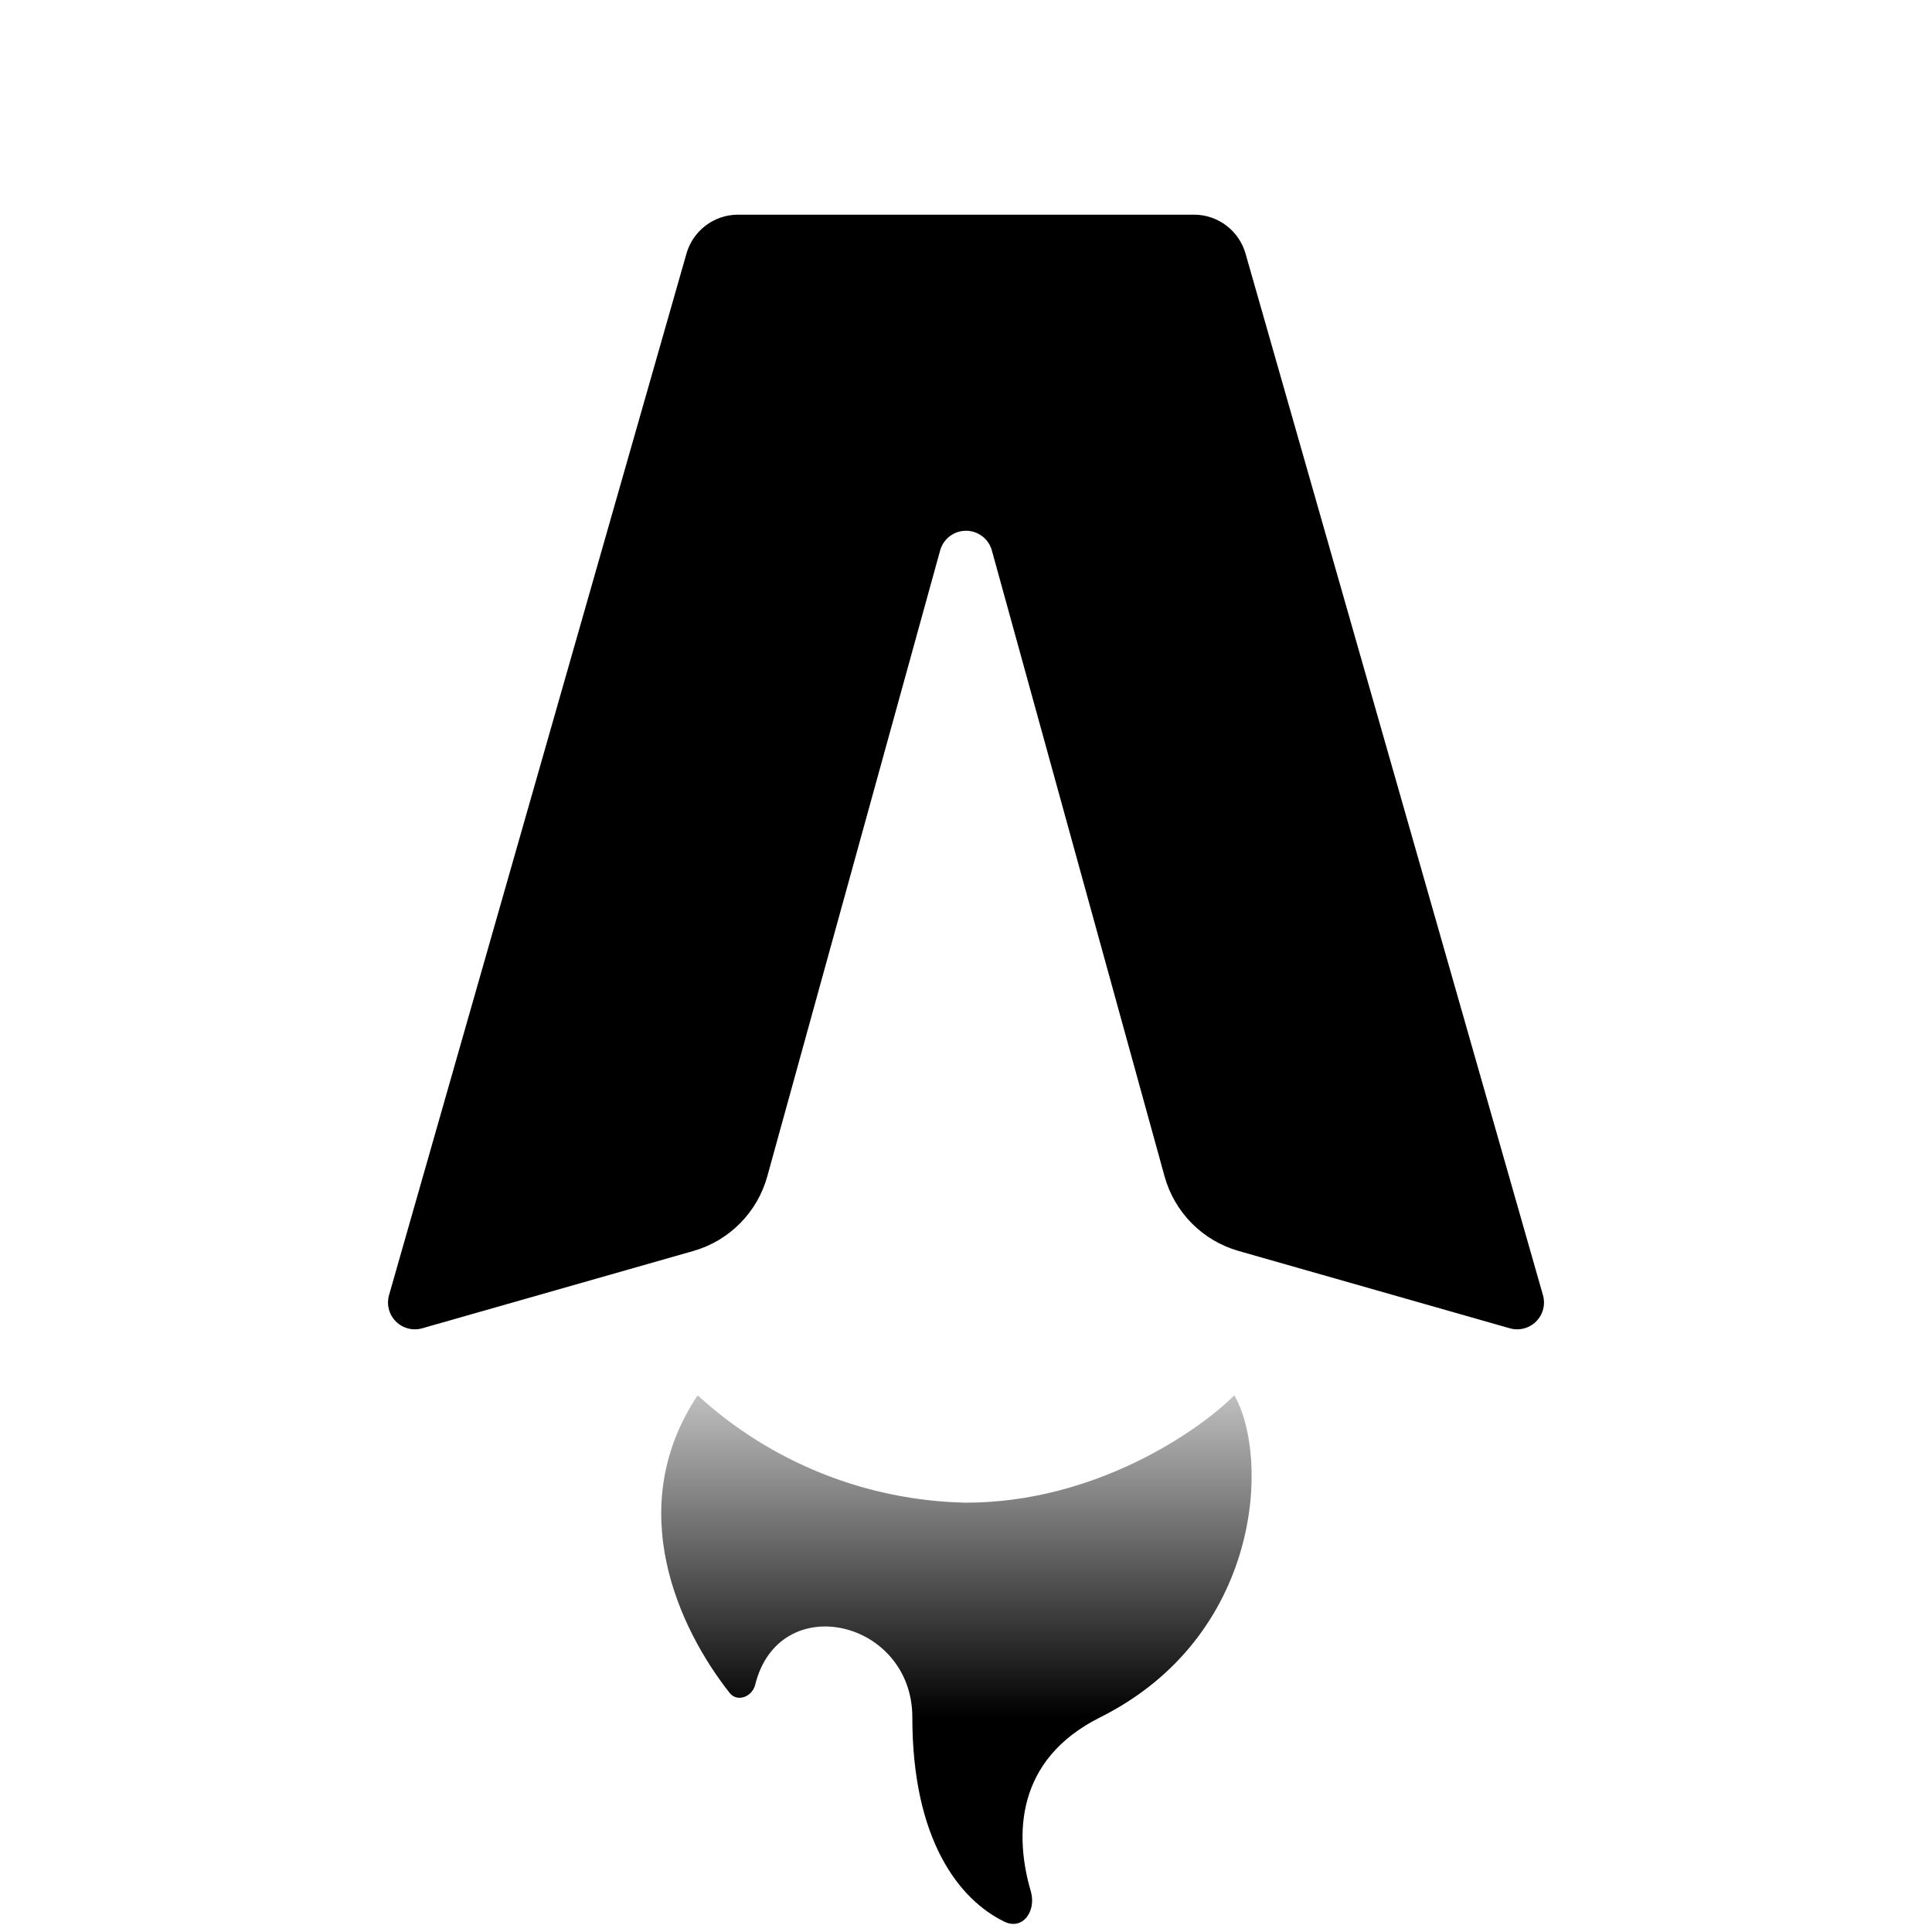
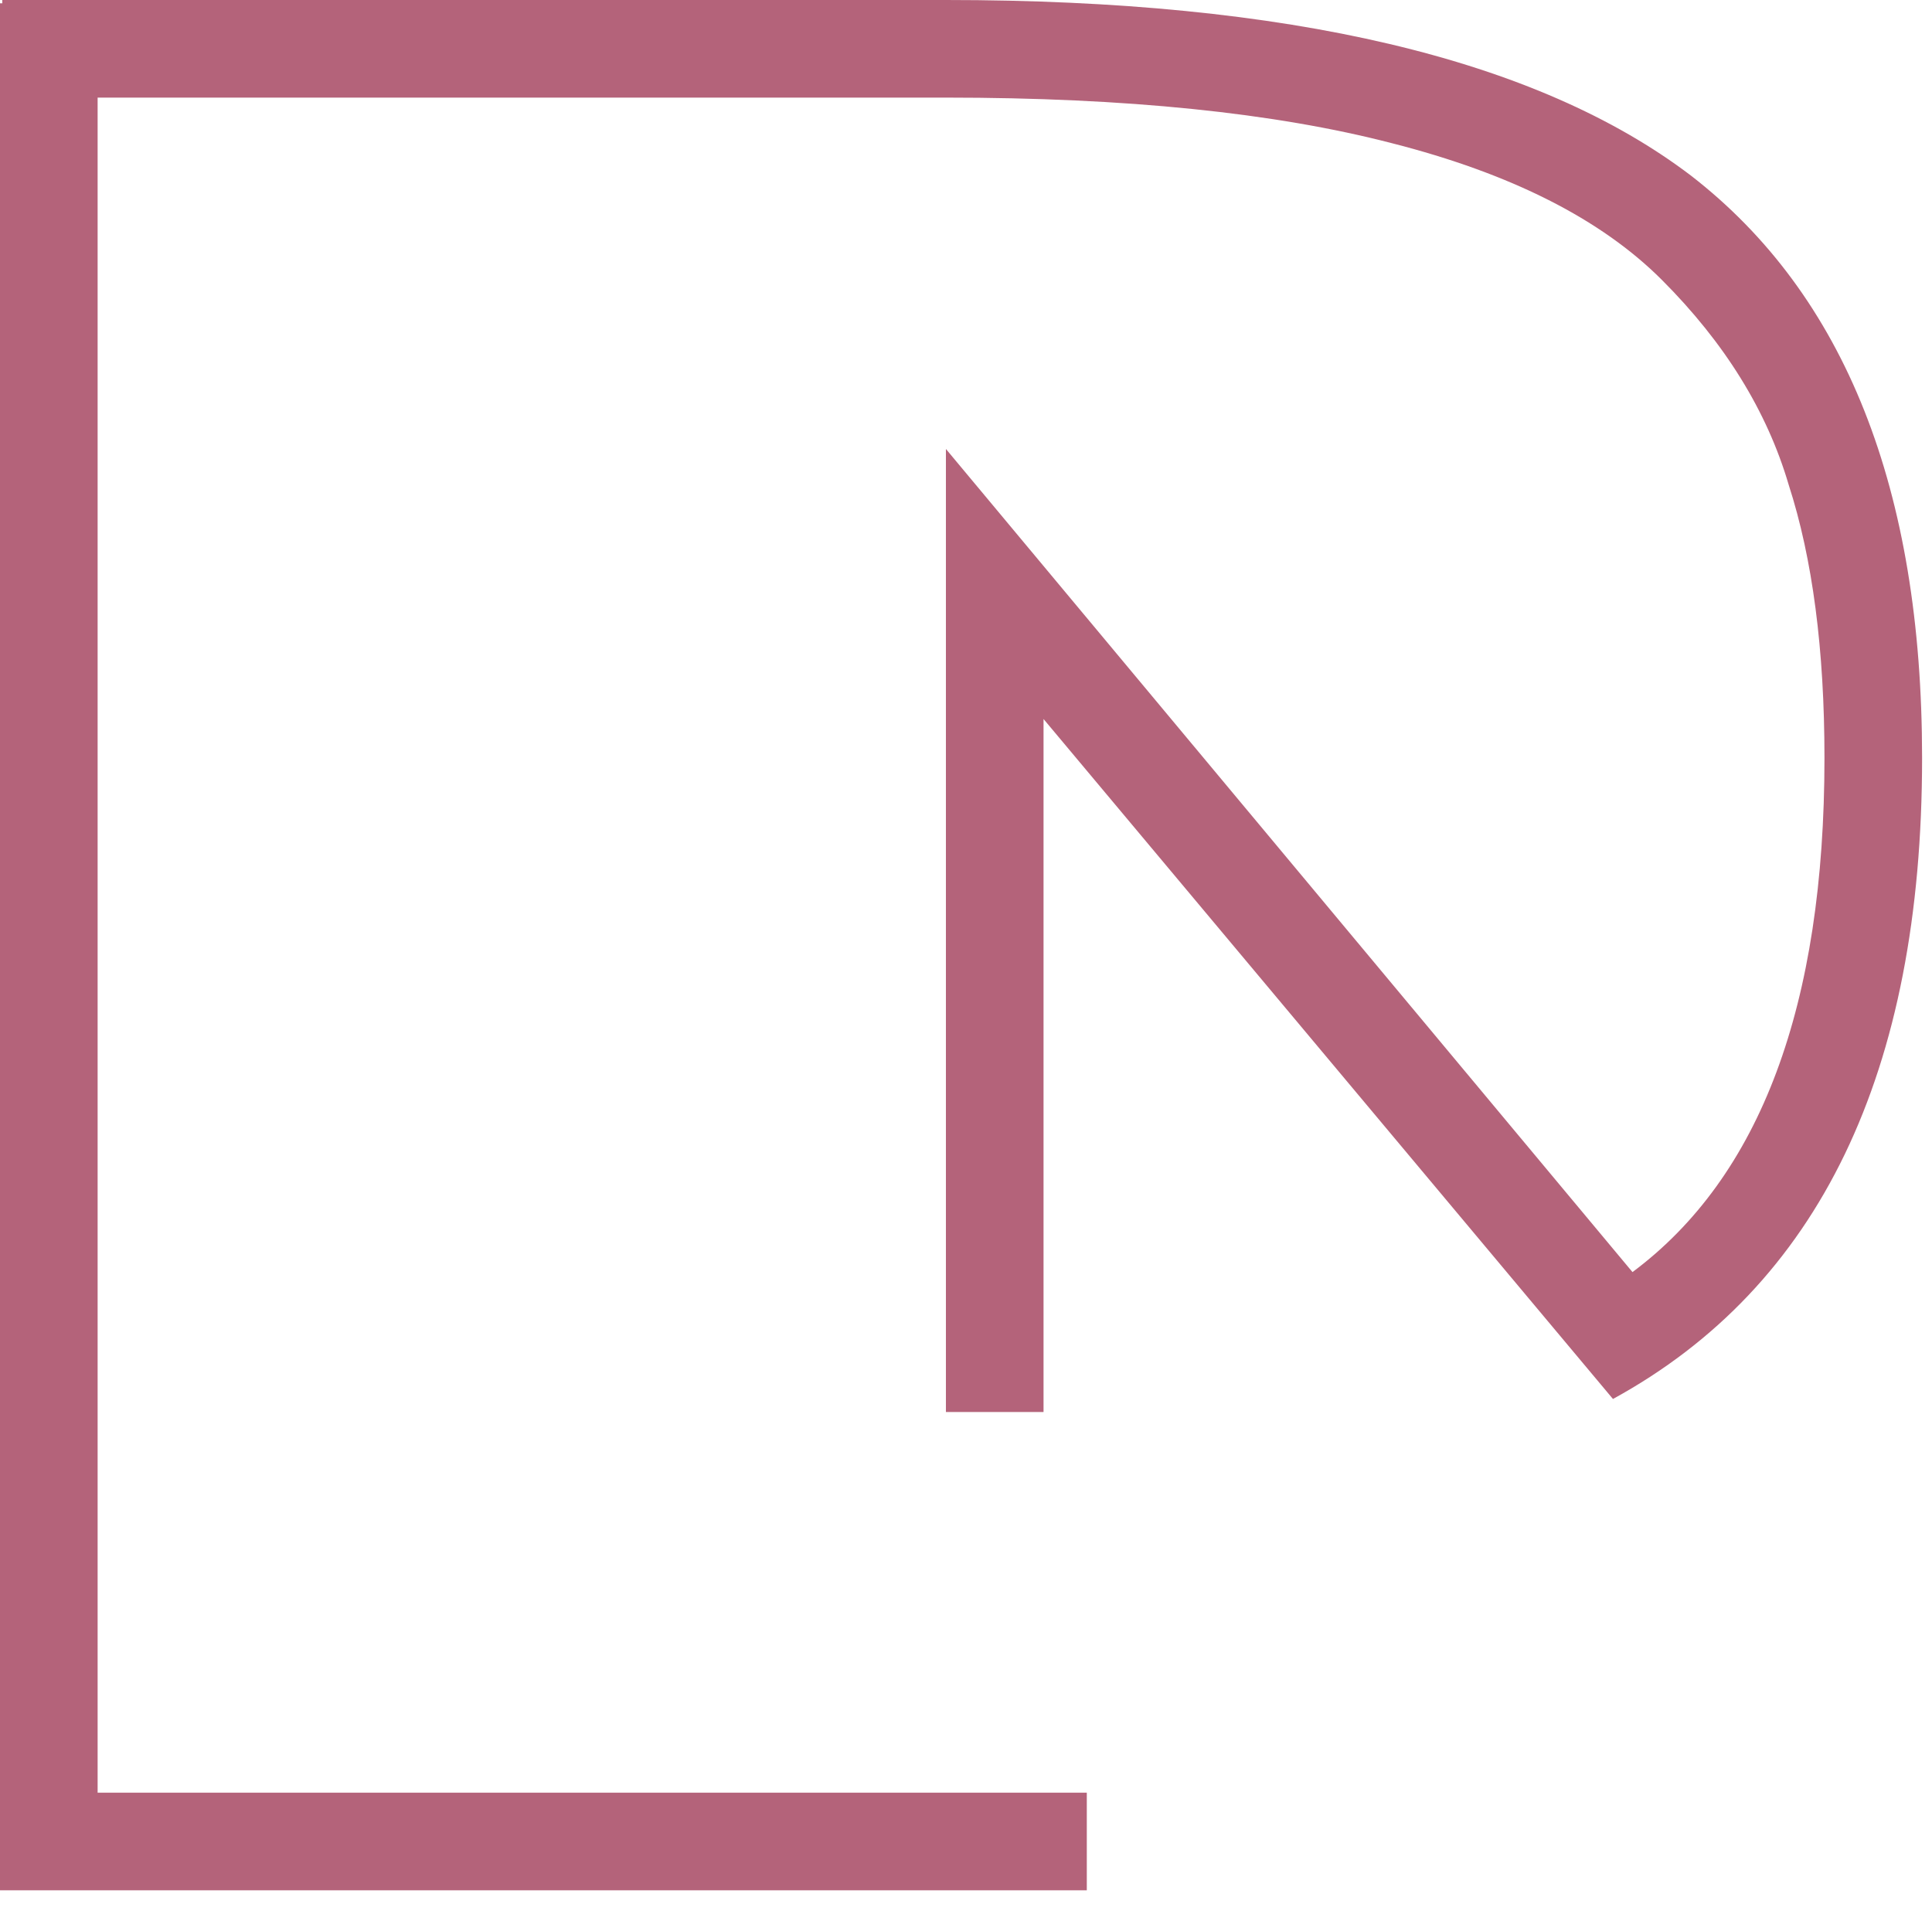
- <svg xmlns="http://www.w3.org/2000/svg" fill="none" viewBox="0 0 36 36">
-   <path fill="#000" d="M22.25 4h-8.5a1 1 0 0 0-.96.73l-5.54 19.4a.5.5 0 0 0 .62.62l5.05-1.44a2 2 0 0 0 1.38-1.4l3.22-11.66a.5.5 0 0 1 .96 0l3.22 11.67a2 2 0 0 0 1.38 1.39l5.05 1.44a.5.5 0 0 0 .62-.62l-5.54-19.4a1 1 0 0 0-.96-.73Z" />
-   <path fill="url(#gradient)" d="M18 28a7.63 7.63 0 0 1-5-2c-1.4 2.1-.35 4.35.6 5.55.14.17.41.07.47-.15.44-1.8 2.93-1.22 2.93.6 0 2.28.87 3.4 1.72 3.81.34.16.59-.2.49-.56-.31-1.05-.29-2.46 1.29-3.25 3-1.5 3.17-4.83 2.5-6-.67.67-2.6 2-5 2Z" />
-   <defs>
-     <linearGradient id="gradient" x1="16" x2="16" y1="32" y2="24" gradientUnits="userSpaceOnUse">
-       <stop stop-color="#000" />
-       <stop offset="1" stop-color="#000" stop-opacity="0" />
-     </linearGradient>
-   </defs>
-   <style>
-     @media (prefers-color-scheme:dark){:root{filter:invert(100%)}}
-   </style>
+ <svg xmlns="http://www.w3.org/2000/svg" version="1.1" width="76" height="75">
+   <svg width="76" height="75" viewBox="0 0 76 75" fill="none">
+     <path d="M42.752 70.53V74.37H0V0.13H3.84V70.53H42.752Z" fill="#B4637A" />
+     <path d="M0.09 0H37.21C50.693 0 60.463 2.304 66.522 6.912C72.581 11.605 75.61 19.243 75.61 29.824C75.61 42.197 71.557 50.603 63.45 55.04L41.05 28.288V55.552H37.21V17.664L64.218 50.048C69.253 46.293 71.77 39.552 71.77 29.824C71.77 25.557 71.301 21.973 70.362 19.072C69.509 16.171 67.845 13.483 65.37 11.008C62.981 8.619 59.439 6.827 54.746 5.632C50.138 4.437 44.293 3.84 37.21 3.84H0.09V0Z" fill="#B4637A" />
+   </svg>
+   <style>@media (prefers-color-scheme: light) { :root { filter: none; } }
+ </style>
</svg>
